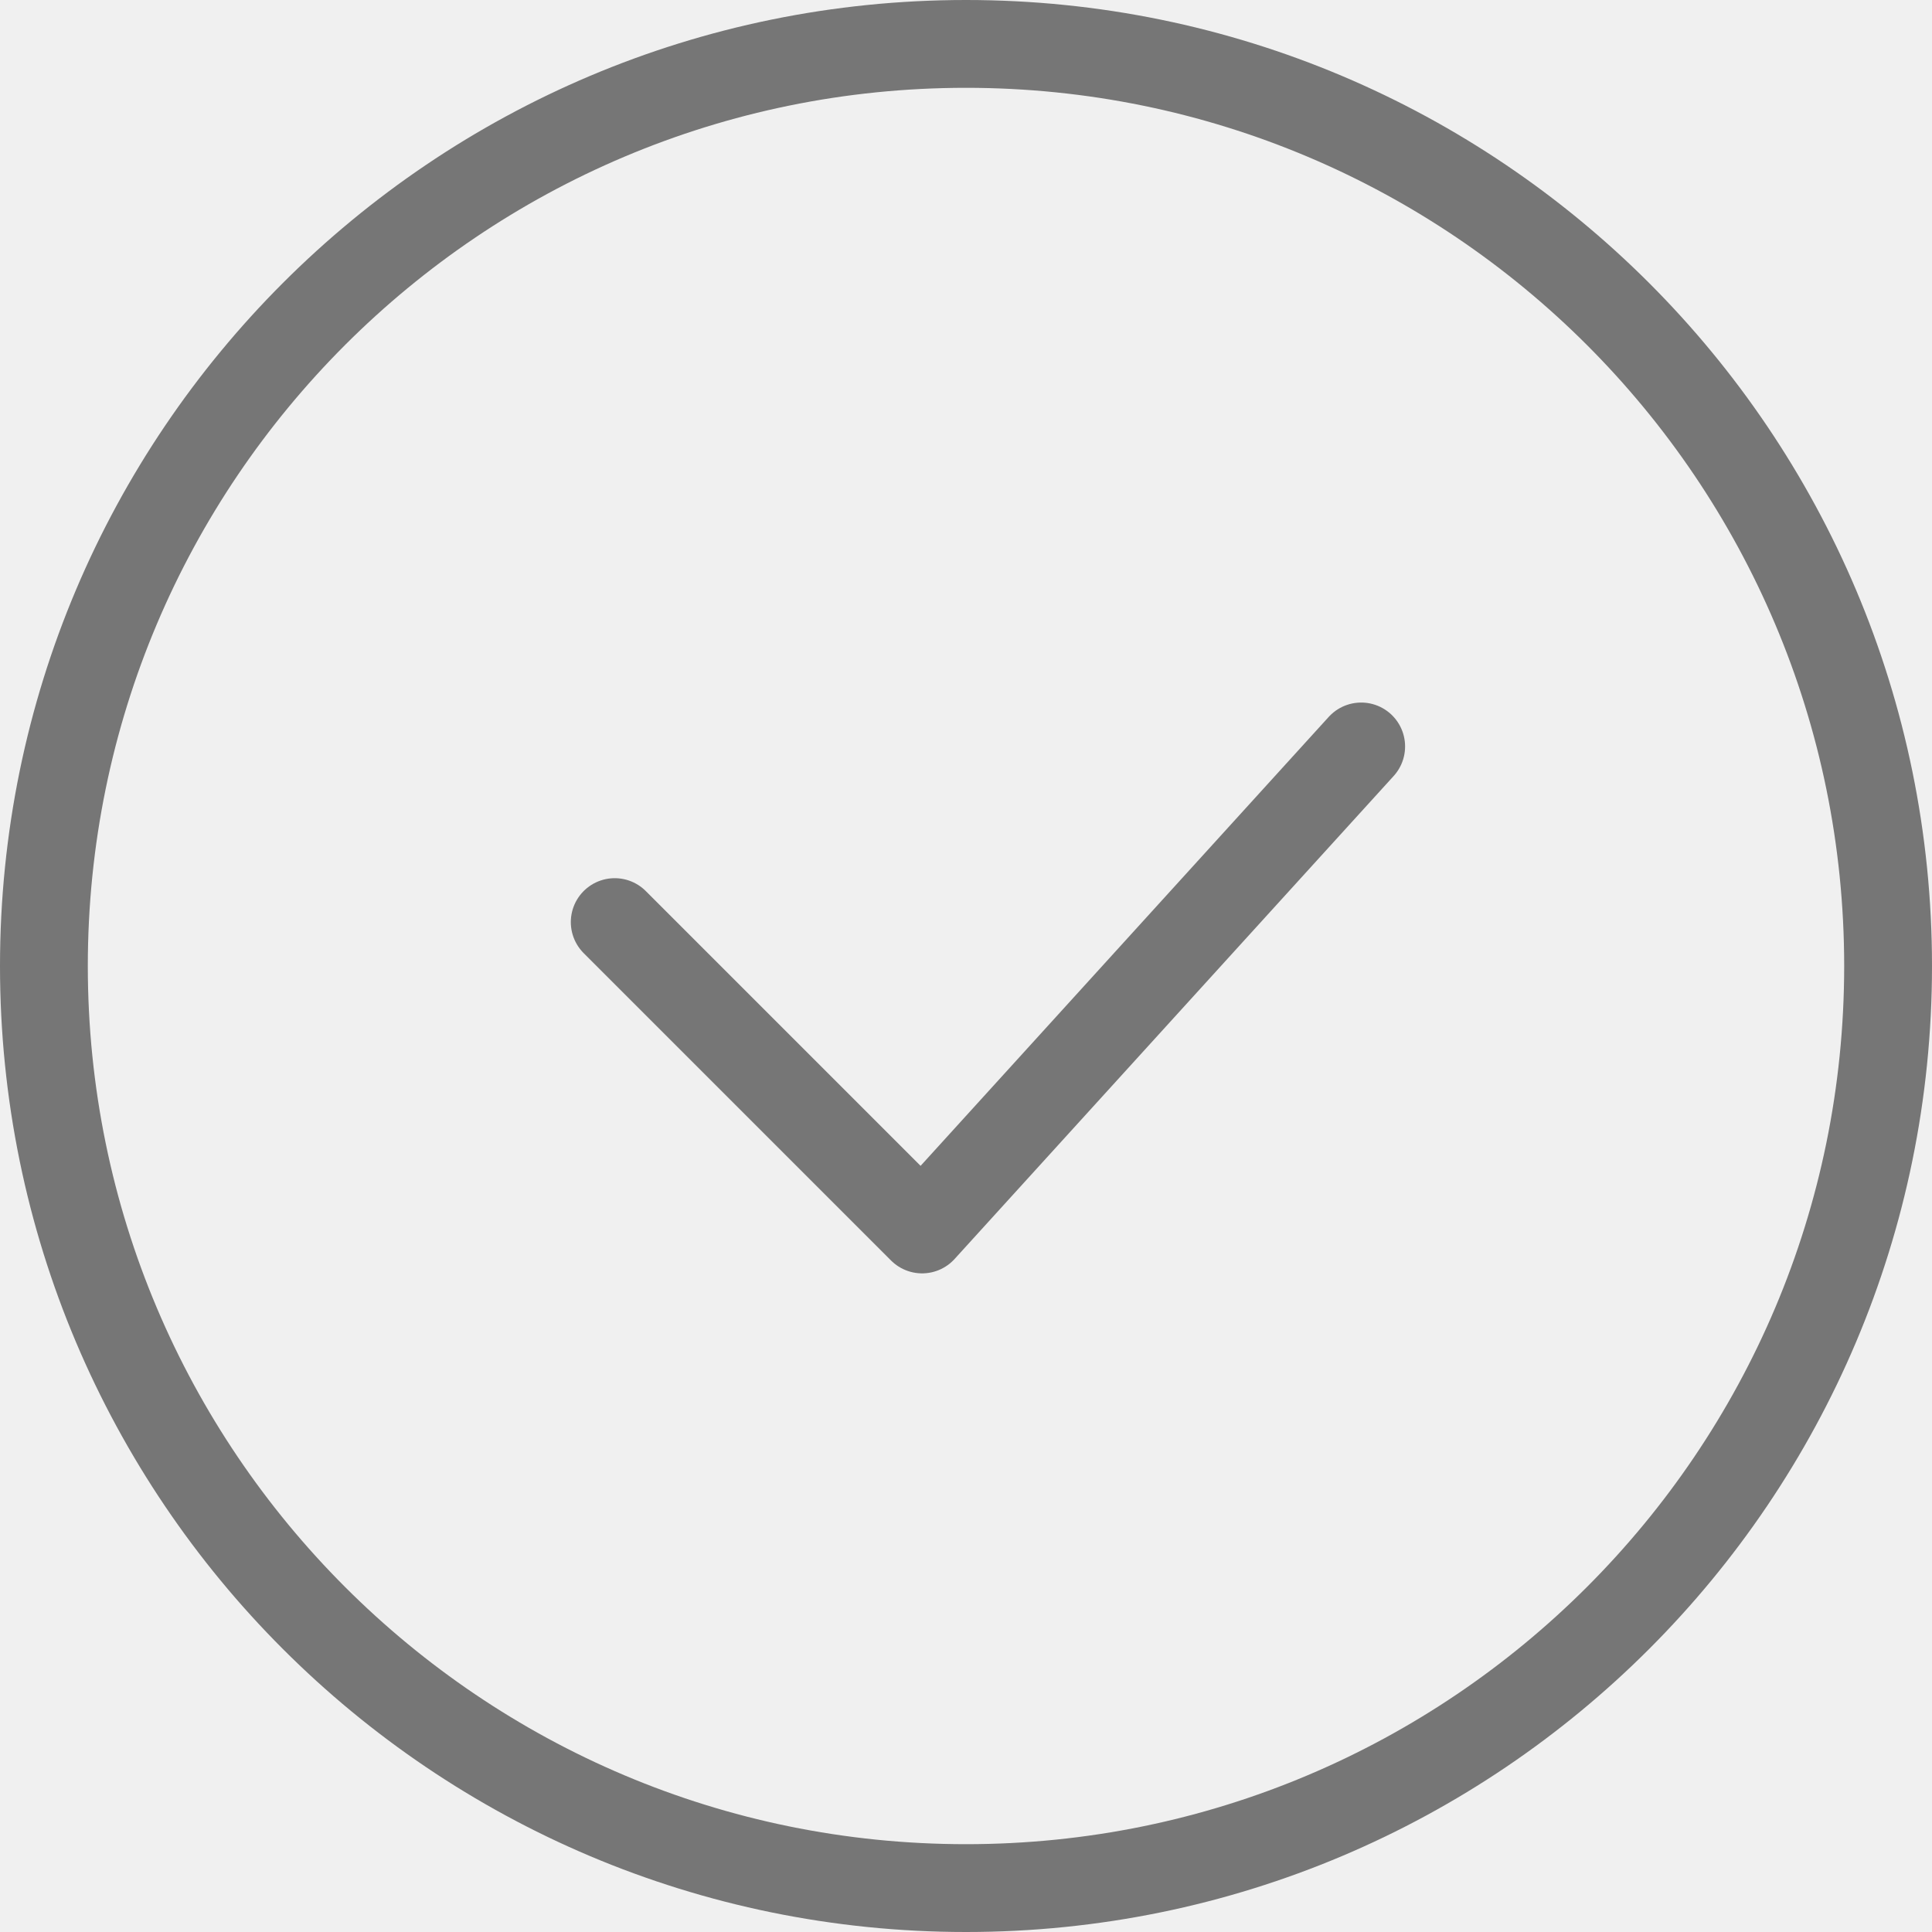
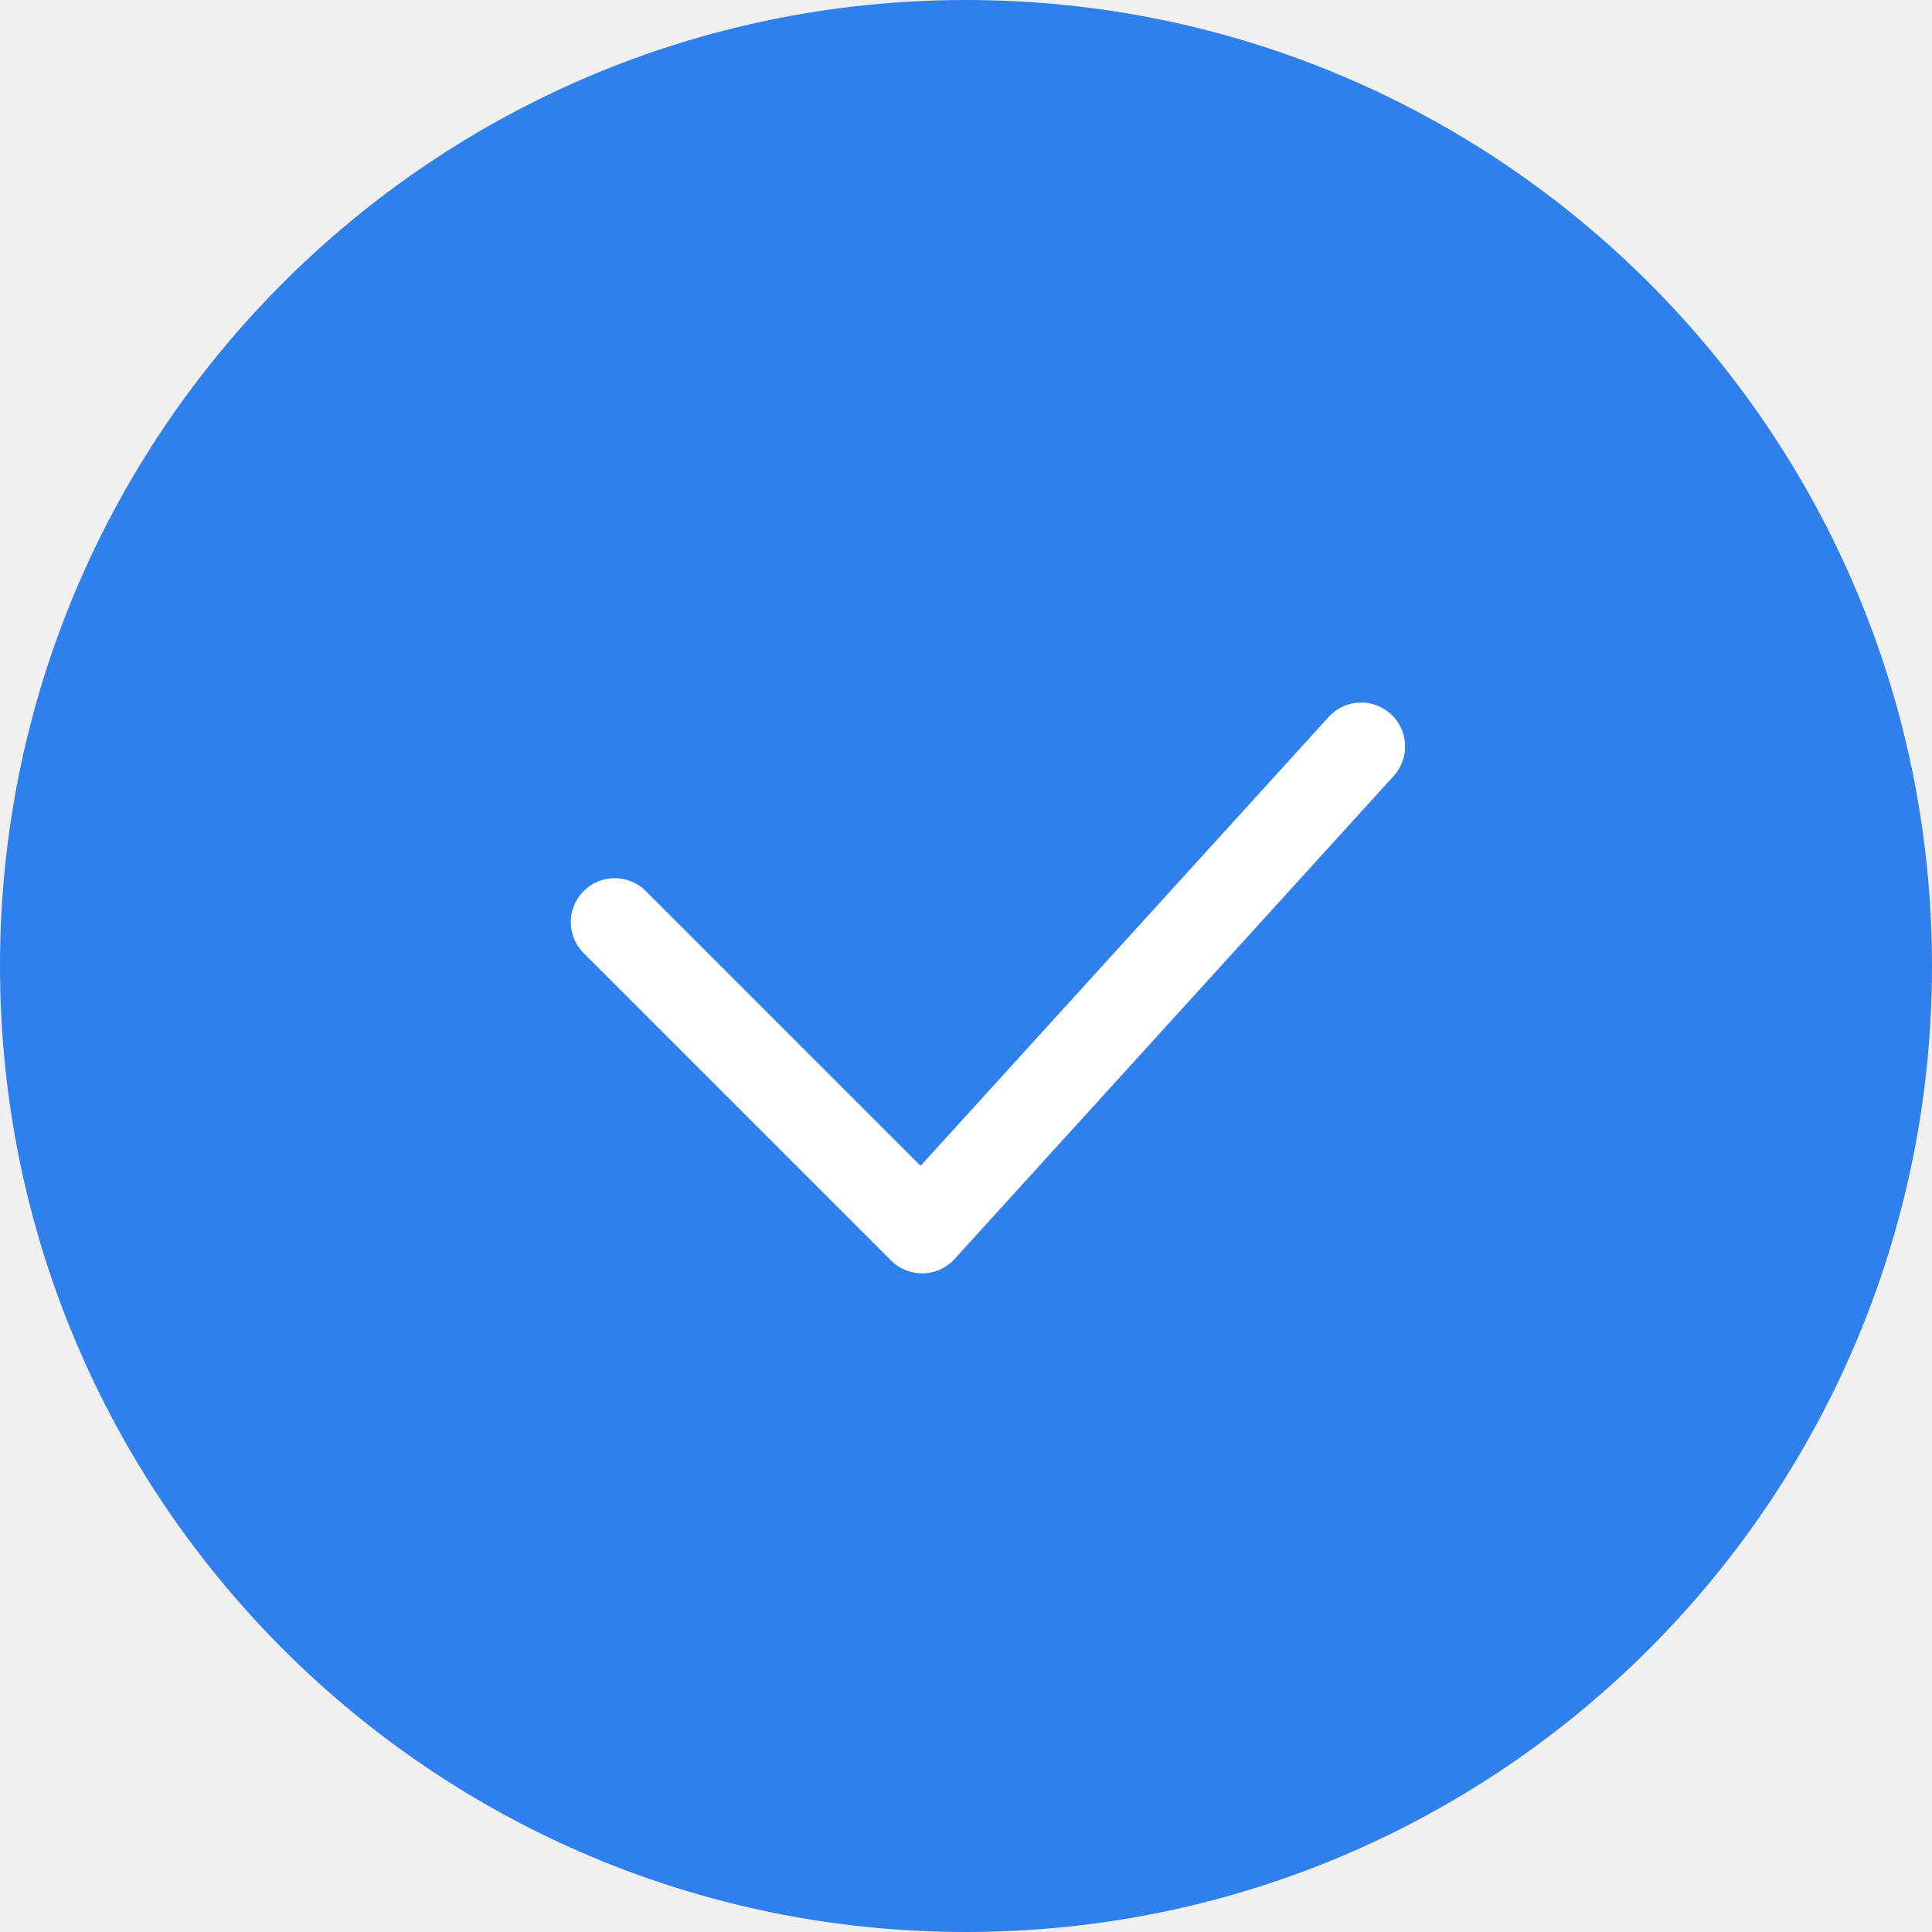
<svg xmlns="http://www.w3.org/2000/svg" width="22" height="22" viewBox="0 0 22 22" fill="none">
-   <g id="check-box">
-     <circle id="Ellipse 1" cx="11" cy="11" r="10.5" stroke="#767676" />
-     <path id="Vector" d="M15.5 8.5L10.5 14L7 10.5" stroke="#767676" stroke-linecap="round" stroke-linejoin="round" />
-   </g>
+   <circle cx="11" cy="11" r="11" fill="#2F80ED" />
+   <path d="M15.5 8.5L10.5 14L7 10.5" stroke="white" stroke-linecap="round" stroke-linejoin="round" />
</svg>
